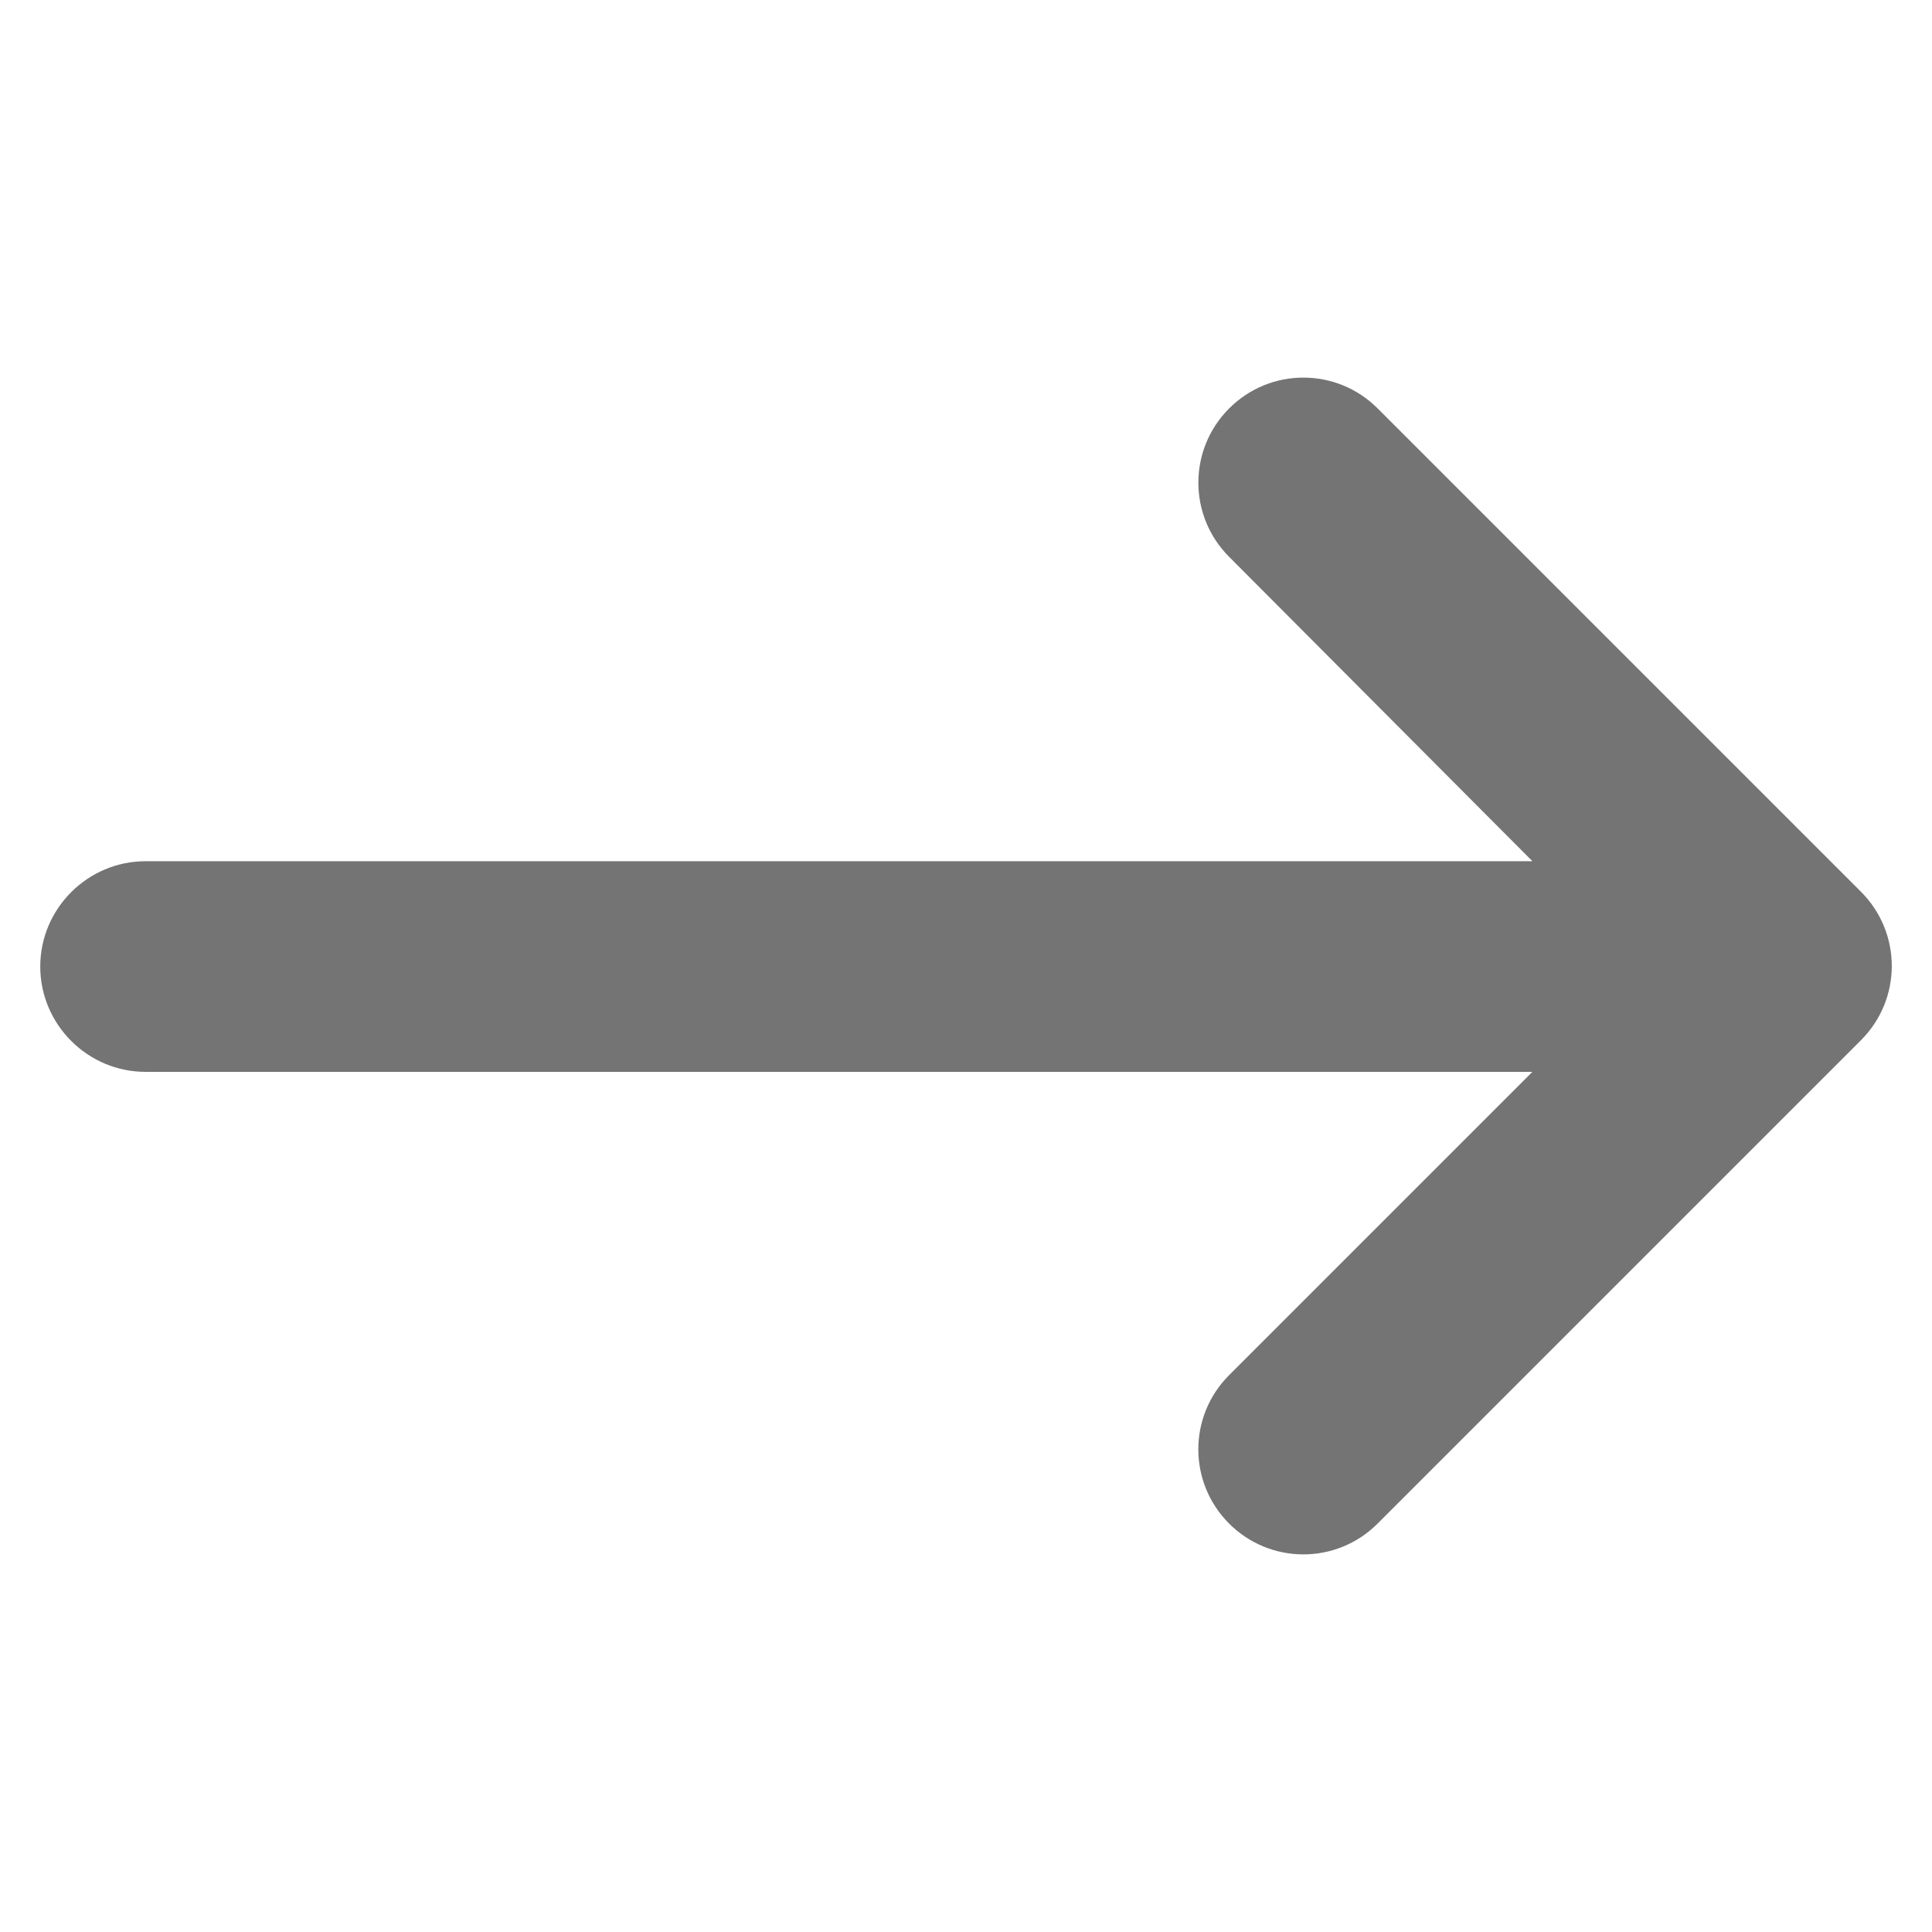
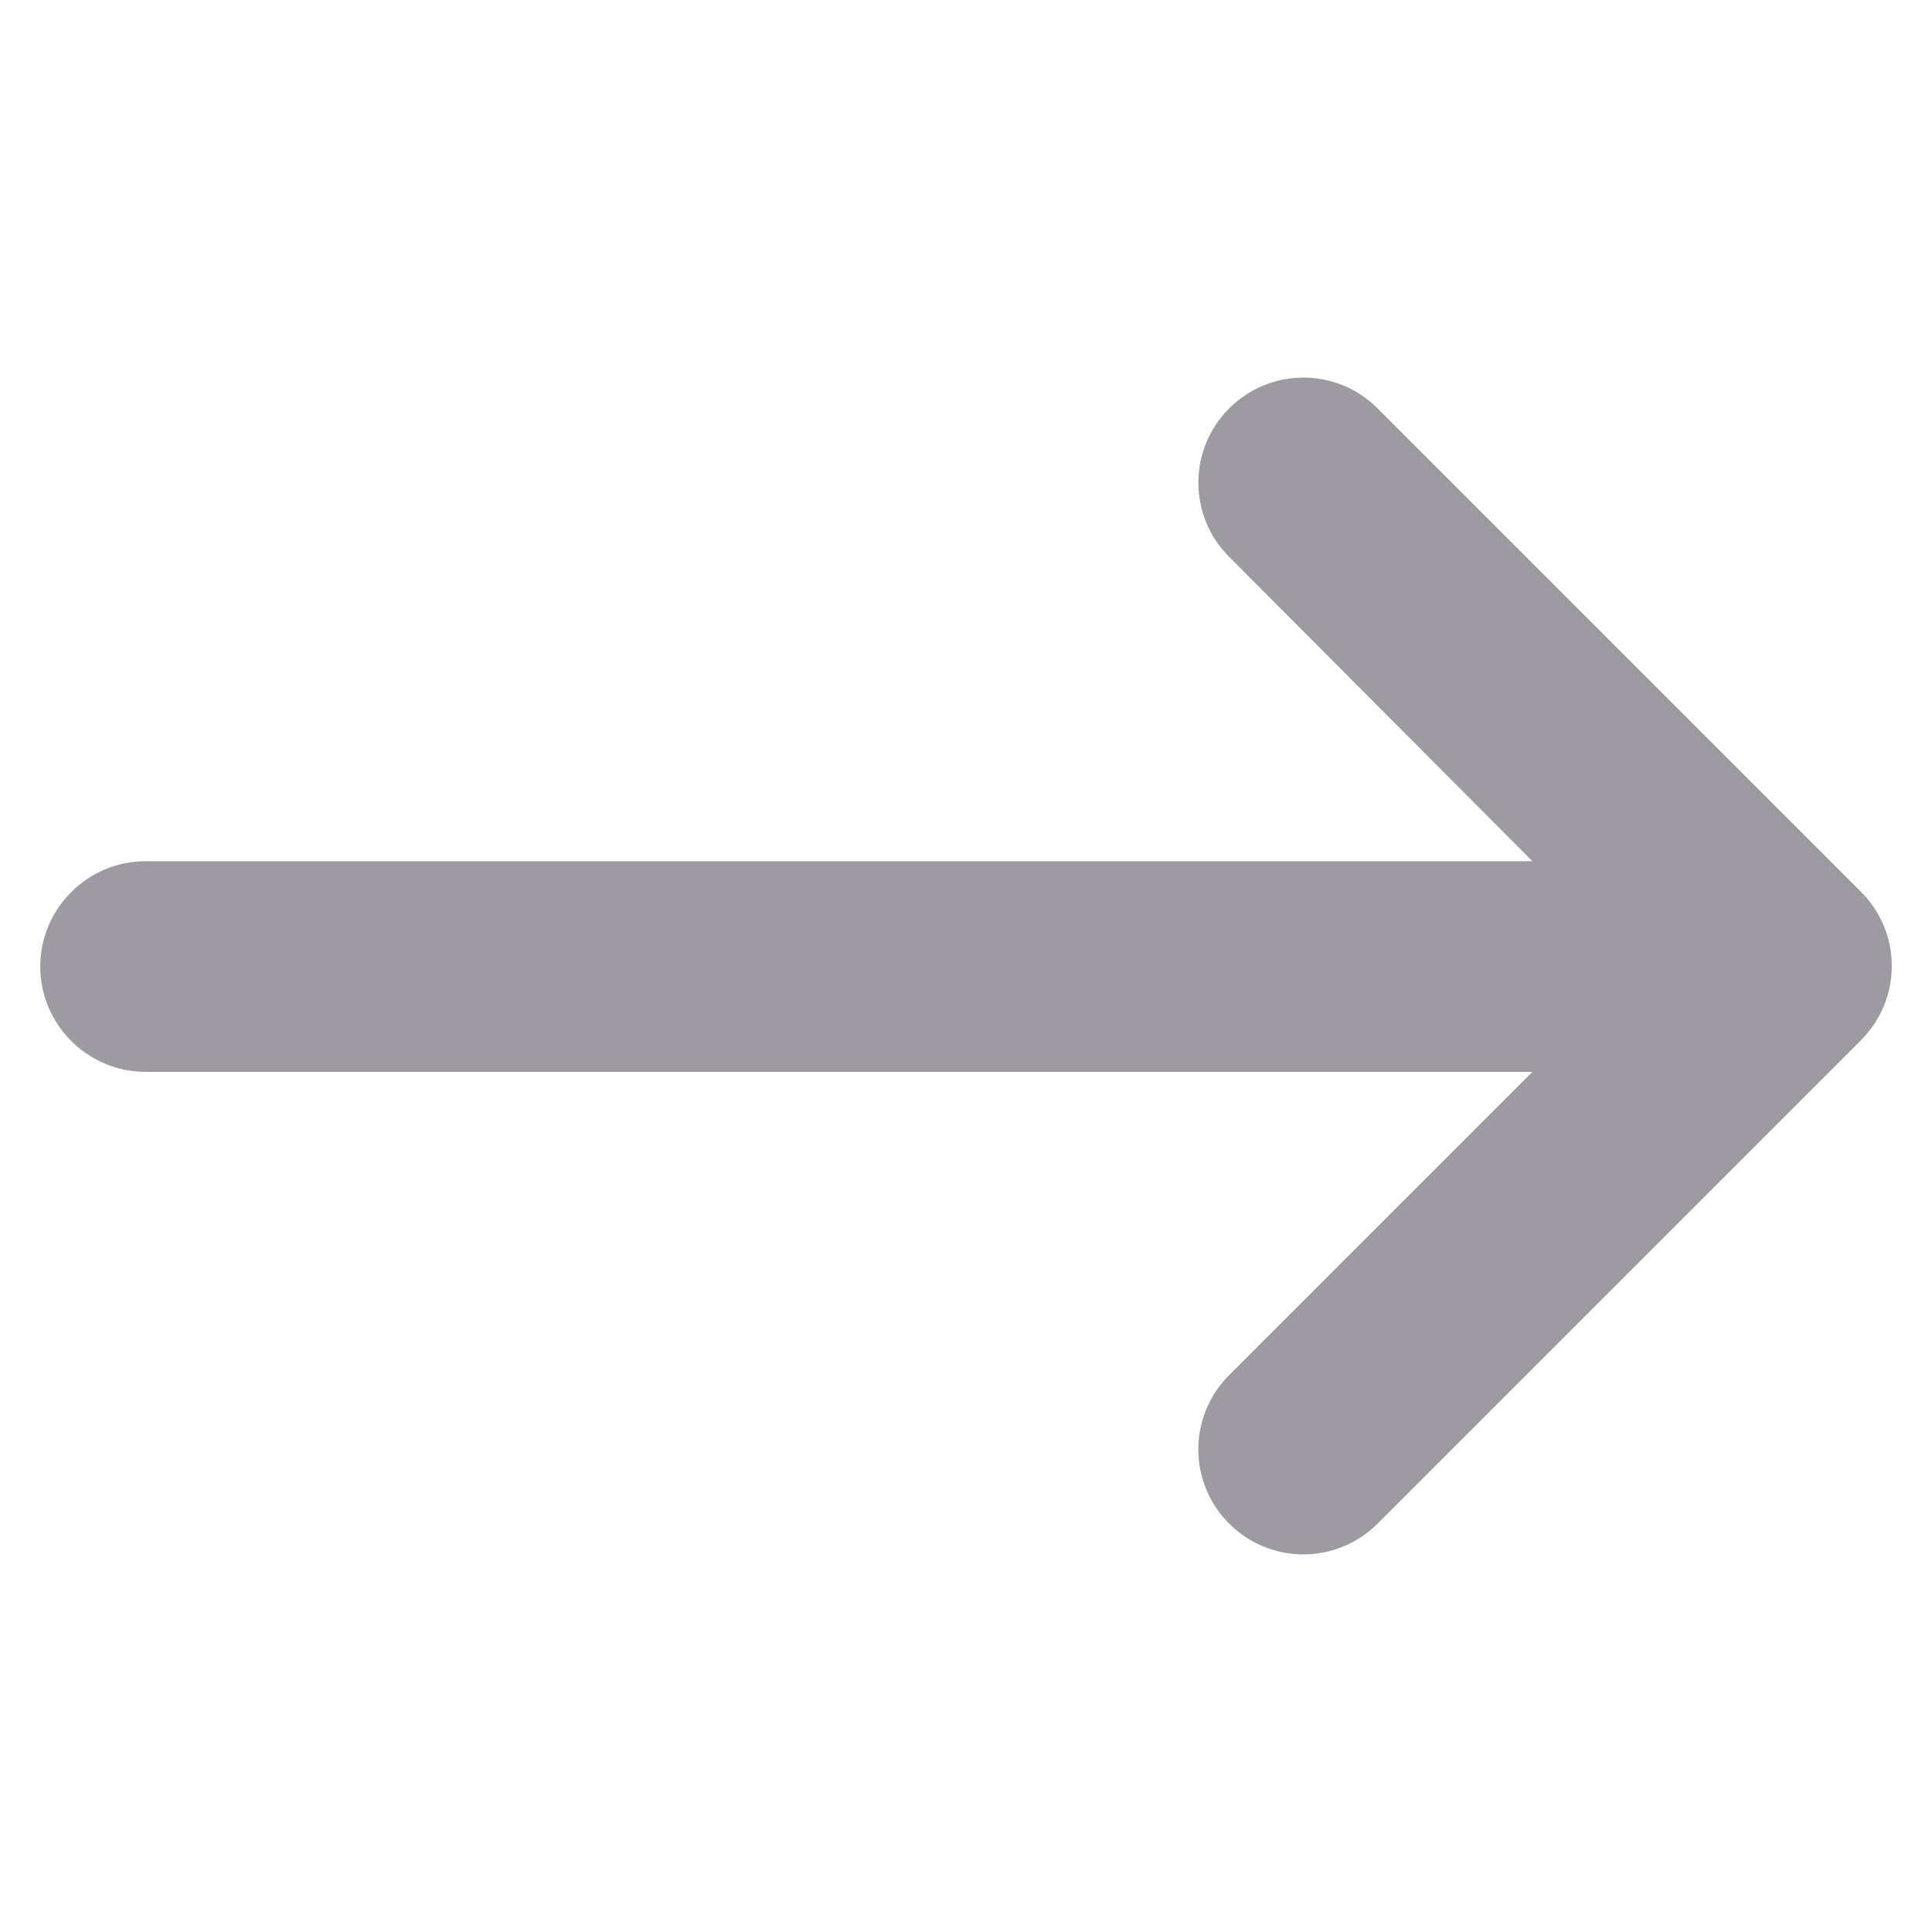
<svg xmlns="http://www.w3.org/2000/svg" xmlns:xlink="http://www.w3.org/1999/xlink" version="1.1" id="레이어_1" x="0px" y="0px" width="48px" height="48px" viewBox="0 0 48 48" enable-background="new 0 0 48 48" xml:space="preserve">
  <g>
    <defs>
      <rect id="SVGID_1_" x="1" y="9.382" width="46" height="29.236" />
    </defs>
    <clipPath id="SVGID_2_">
      <use xlink:href="#SVGID_1_" overflow="visible" />
    </clipPath>
-     <path clip-path="url(#SVGID_2_)" fill="#747474" d="M3.616,26.63h34.456l-7.535,7.535c-1.02,1.02-1.02,2.668,0,3.688   s2.669,1.021,3.689,0l12.009-12.009c1.021-1.021,1.021-2.668,0-3.689L34.227,10.147c-1.021-1.021-2.669-1.021-3.689,0   c-1.02,1.02-1.02,2.668,0,3.688l7.535,7.562H3.616C2.177,21.397,1,22.574,1,24.014C1,25.452,2.177,26.63,3.616,26.63" />
+     <path clip-path="url(#SVGID_2_)" fill="#9d9ba1" d="M3.616,26.63h34.456l-7.535,7.535c-1.02,1.02-1.02,2.668,0,3.688   s2.669,1.021,3.689,0l12.009-12.009c1.021-1.021,1.021-2.668,0-3.689L34.227,10.147c-1.021-1.021-2.669-1.021-3.689,0   c-1.02,1.02-1.02,2.668,0,3.688l7.535,7.562H3.616C2.177,21.397,1,22.574,1,24.014C1,25.452,2.177,26.63,3.616,26.63" />
  </g>
</svg>
